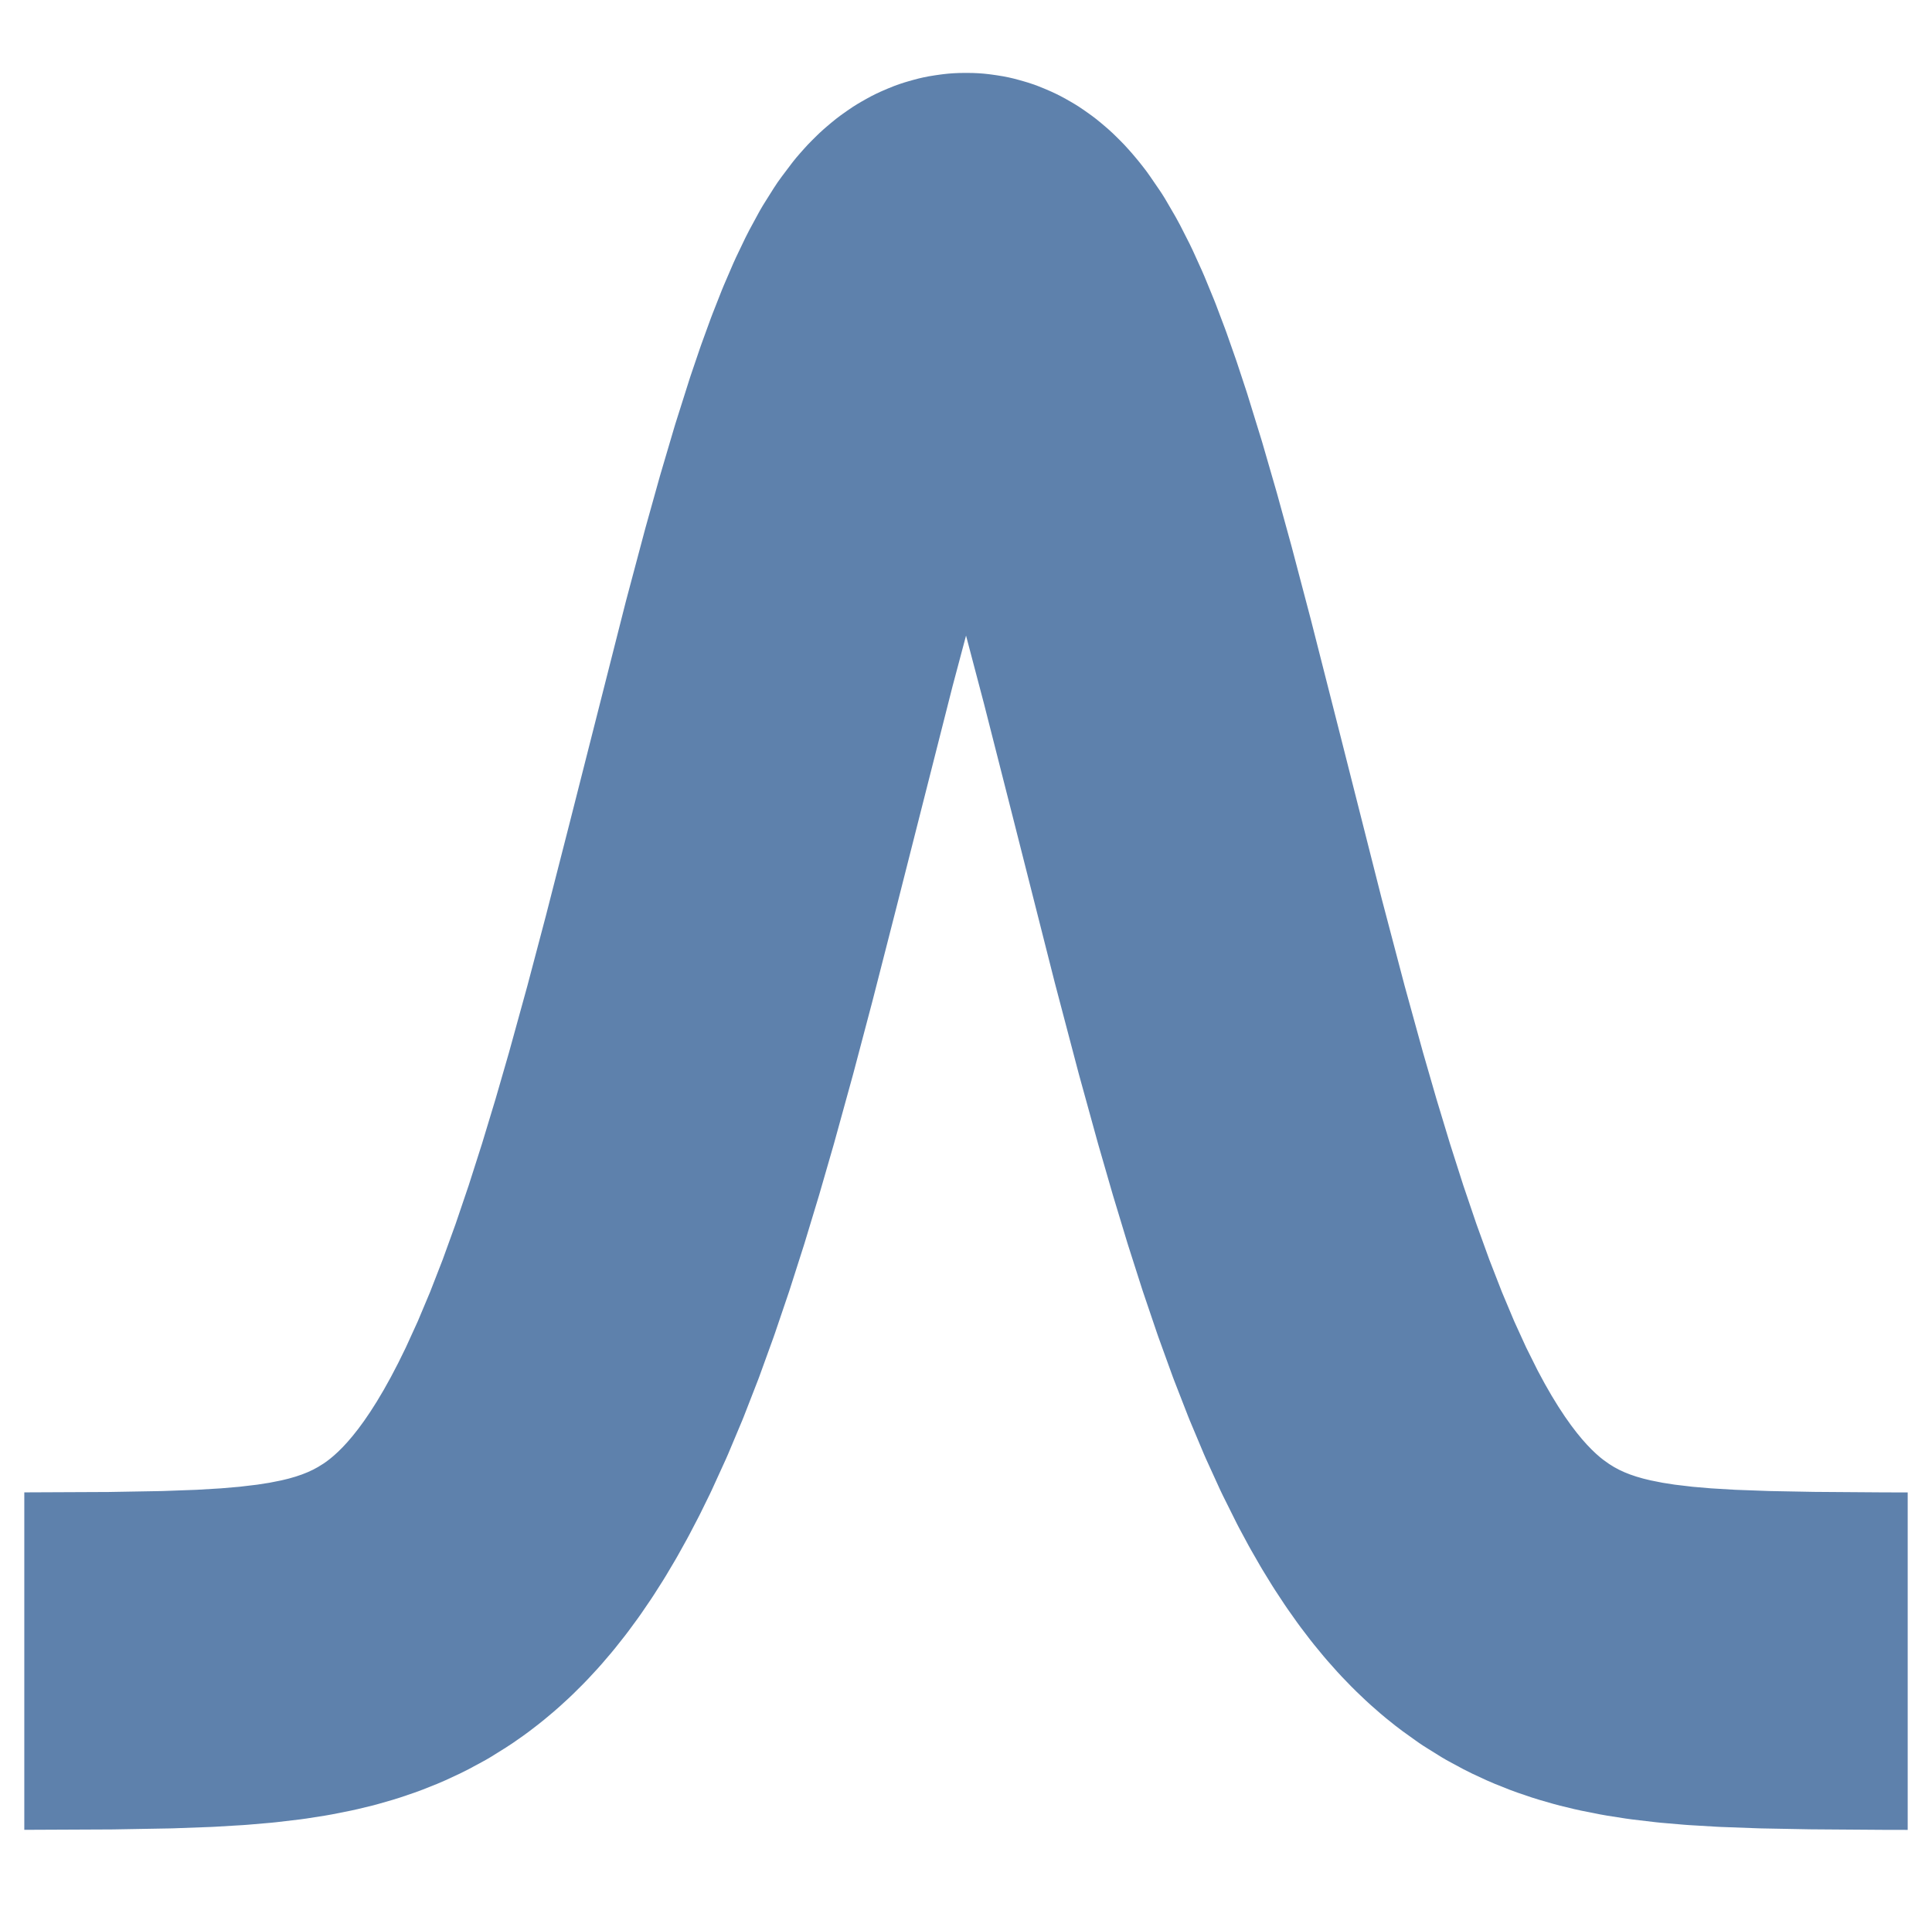
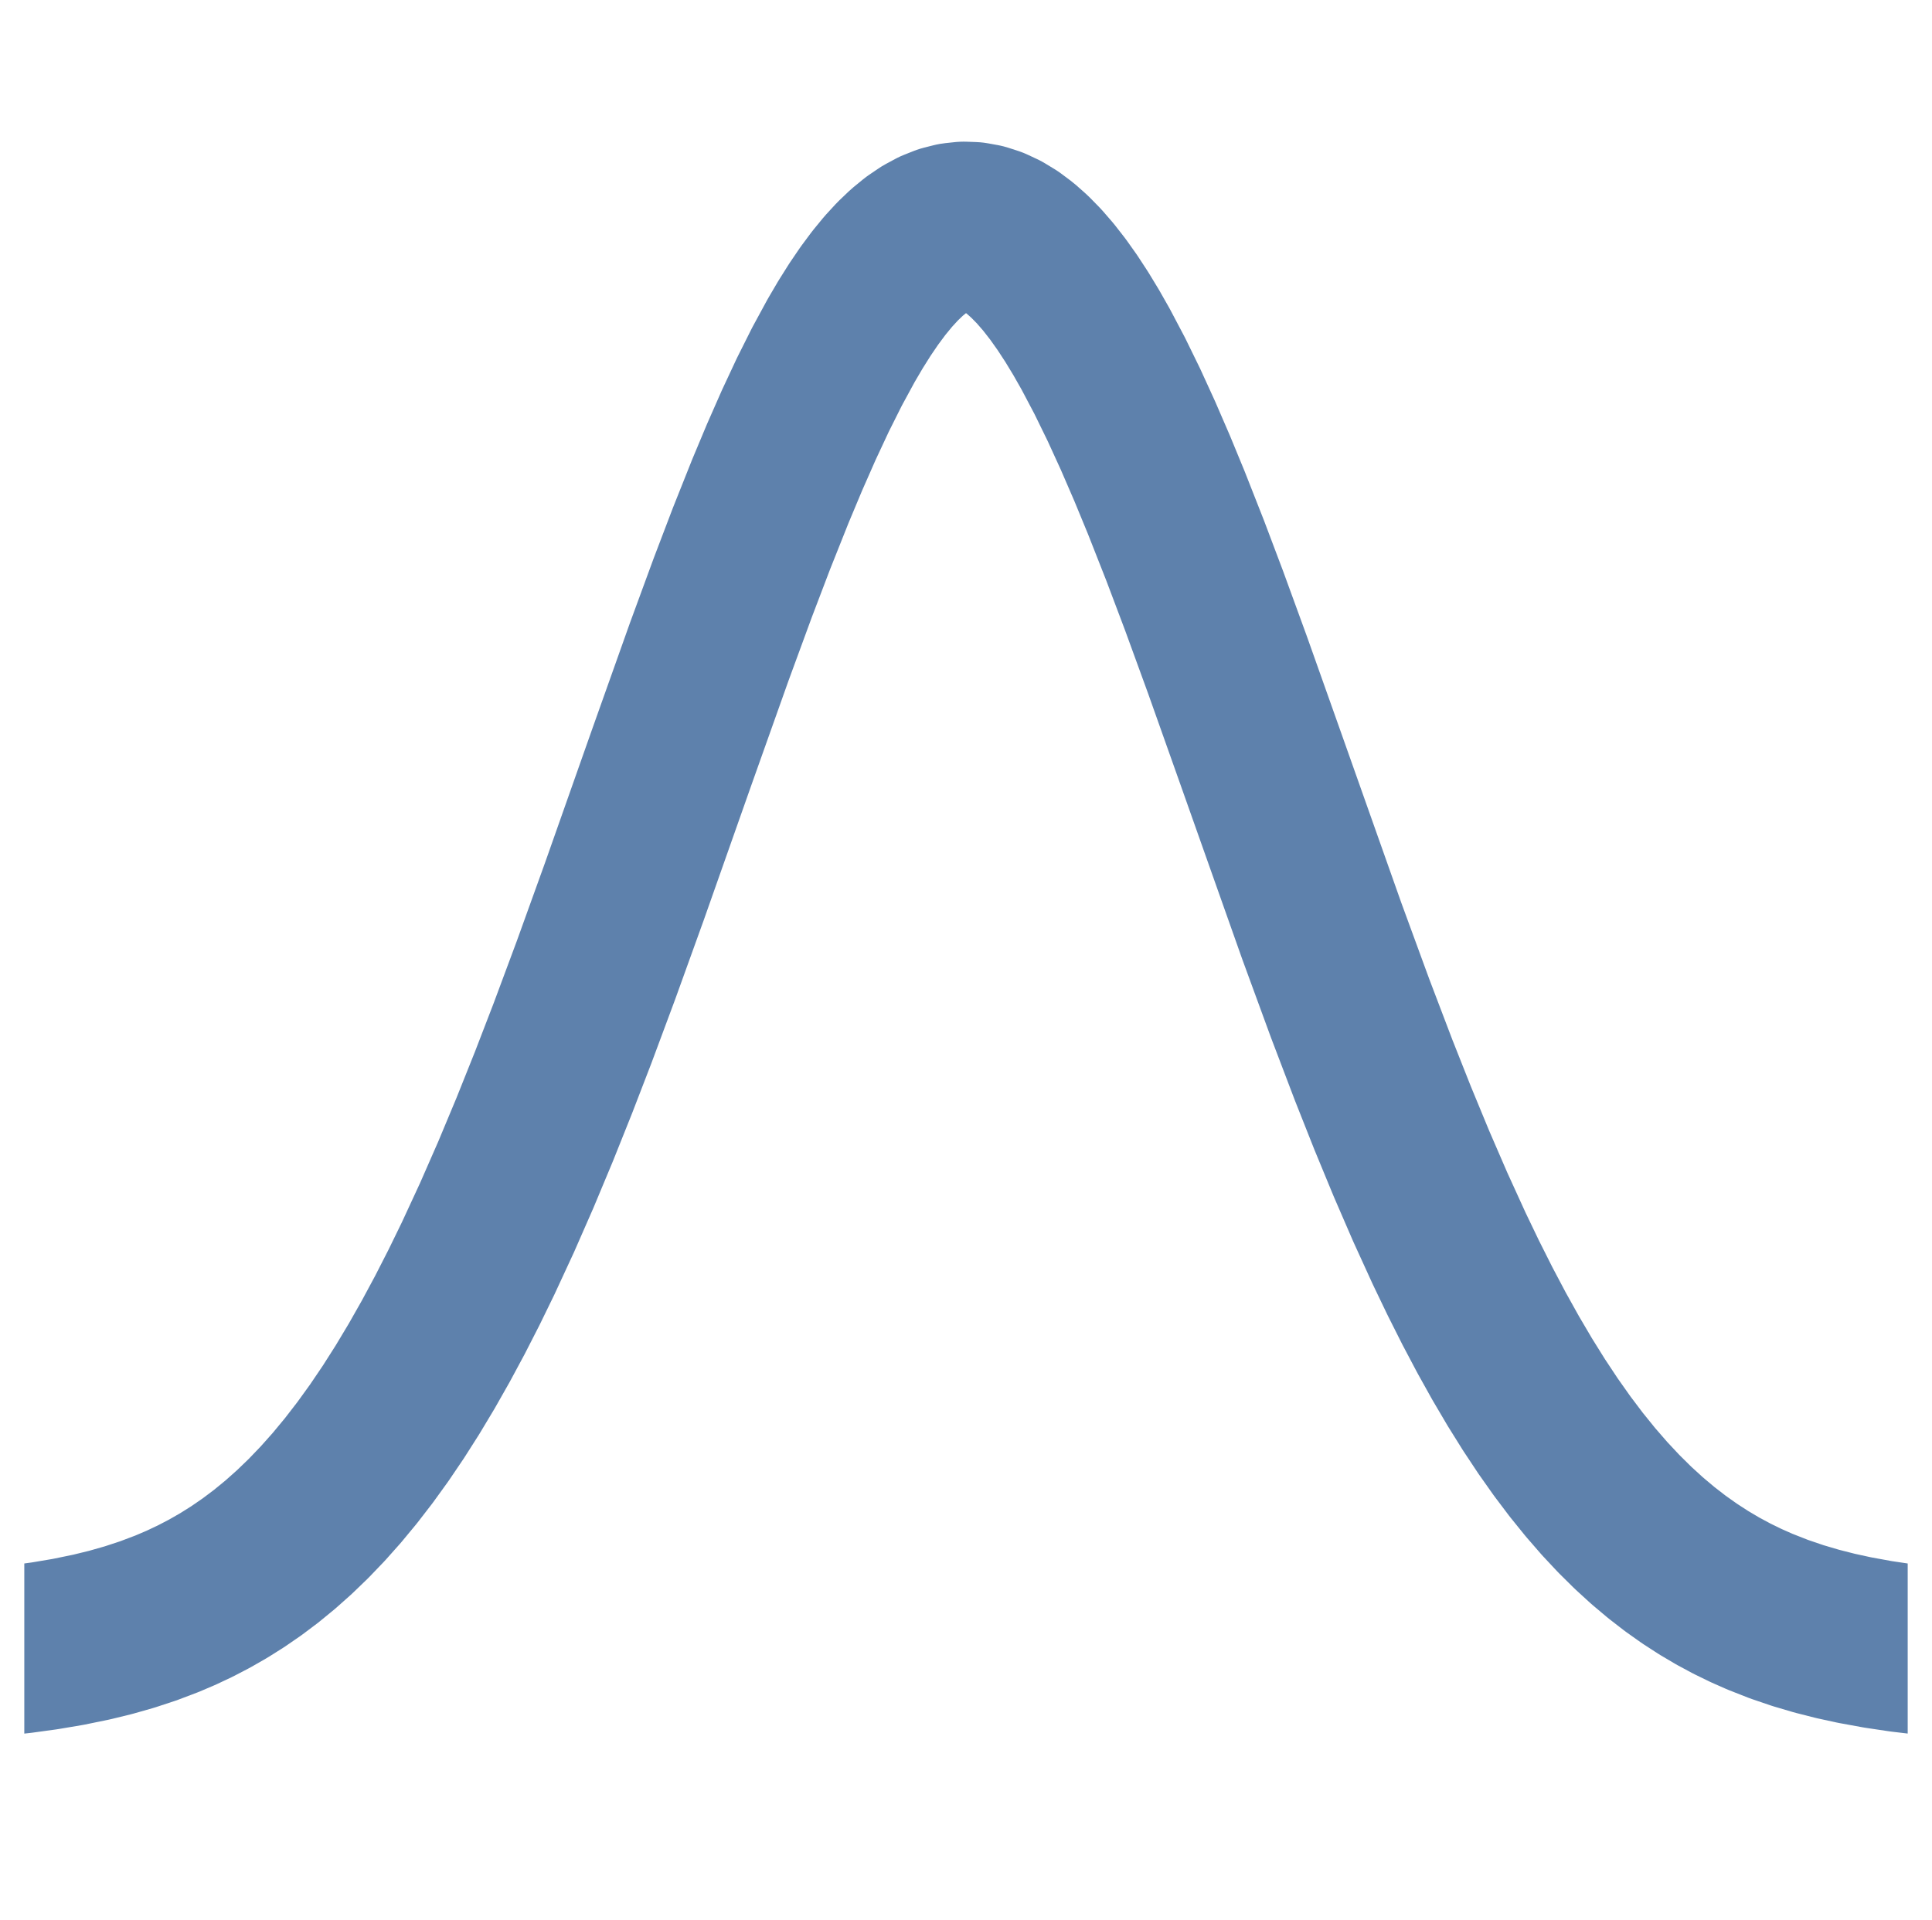
<svg xmlns="http://www.w3.org/2000/svg" height="568.8pt" version="1.1" viewBox="0 0 572.4 568.8" width="572.4pt">
  <defs>
    <style type="text/css">*{stroke-linecap:butt;stroke-linejoin:round;}</style>
  </defs>
  <g id="figure_1">
    <g id="patch_1">
      <path d="M 0 568.8  L 572.4 568.8  L 572.4 0  L 0 0  z " style="fill:none;" />
    </g>
    <g id="axes_1">
      <g id="line2d_1">
-         <path clip-path="url(#p353c77755a)" d="M -1 492.281  L 32.754 492.128  L 49.511 491.833  L 60.682 491.425  L 69.06 490.927  L 76.042 490.328  L 83.024 489.5  L 88.61 488.626  L 94.195 487.515  L 98.385 486.495  L 102.574 485.288  L 106.763 483.865  L 110.952 482.197  L 115.141 480.251  L 119.331 477.992  L 123.52 475.38  L 126.313 473.425  L 129.105 471.283  L 131.898 468.942  L 134.691 466.389  L 137.484 463.613  L 140.277 460.598  L 143.069 457.333  L 145.862 453.805  L 148.655 450.001  L 151.448 445.909  L 154.241 441.518  L 157.033 436.816  L 159.826 431.793  L 162.619 426.441  L 165.412 420.751  L 169.601 411.568  L 173.79 401.594  L 177.979 390.821  L 182.168 379.251  L 186.358 366.898  L 190.547 353.786  L 194.736 339.955  L 198.925 325.454  L 204.511 305.196  L 210.096 284.061  L 217.078 256.778  L 233.835 190.734  L 239.421 169.758  L 243.61 154.757  L 247.799 140.561  L 251.988 127.326  L 254.781 119.112  L 257.574 111.436  L 260.367 104.336  L 263.159 97.853  L 265.952 92.02  L 268.745 86.869  L 271.538 82.429  L 274.331 78.725  L 275.727 77.155  L 277.123 75.777  L 278.52 74.592  L 279.916 73.602  L 281.313 72.808  L 282.709 72.211  L 284.105 71.813  L 285.502 71.614  L 286.898 71.614  L 288.295 71.813  L 289.691 72.211  L 291.087 72.808  L 292.484 73.602  L 293.88 74.592  L 295.277 75.777  L 296.673 77.155  L 298.069 78.725  L 299.466 80.484  L 302.259 84.559  L 305.051 89.357  L 307.844 94.853  L 310.637 101.015  L 313.43 107.811  L 316.223 115.204  L 319.015 123.155  L 321.808 131.622  L 325.997 145.194  L 330.186 159.676  L 334.376 174.91  L 339.961 196.112  L 348.34 229.055  L 360.907 278.668  L 367.889 305.196  L 373.475 325.454  L 377.664 339.955  L 381.853 353.786  L 386.042 366.898  L 390.232 379.251  L 394.421 390.821  L 398.61 401.594  L 402.799 411.568  L 406.988 420.751  L 411.177 429.159  L 413.97 434.345  L 416.763 439.206  L 419.556 443.752  L 422.349 447.992  L 425.141 451.938  L 427.934 455.603  L 430.727 458.998  L 433.52 462.136  L 436.313 465.03  L 439.105 467.693  L 441.898 470.138  L 444.691 472.378  L 448.88 475.38  L 453.069 477.992  L 457.259 480.251  L 461.448 482.197  L 465.637 483.865  L 469.826 485.288  L 474.015 486.495  L 478.205 487.515  L 483.79 488.626  L 489.376 489.5  L 496.358 490.328  L 503.34 490.927  L 511.718 491.425  L 522.889 491.833  L 536.853 492.095  L 557.799 492.246  L 573.4 492.281  L 573.4 492.281  " style="fill:none;stroke:#5e81ac;stroke-linecap:square;stroke-width:100;" />
+         <path clip-path="url(#pf7902af352)" d="M -1 489.479  L 6.223 488.682  L 13.205 487.725  L 20.186 486.548  L 27.168 485.111  L 32.754 483.744  L 38.34 482.156  L 43.925 480.319  L 49.511 478.202  L 53.7 476.412  L 57.889 474.433  L 62.078 472.25  L 66.268 469.849  L 70.457 467.213  L 74.646 464.328  L 78.835 461.178  L 83.024 457.747  L 87.214 454.019  L 91.403 449.979  L 95.592 445.613  L 99.781 440.907  L 103.97 435.846  L 108.159 430.42  L 112.349 424.616  L 116.538 418.426  L 120.727 411.842  L 124.916 404.857  L 129.105 397.469  L 133.295 389.676  L 137.484 381.48  L 141.673 372.884  L 147.259 360.814  L 152.844 348.072  L 158.43 334.695  L 164.015 320.729  L 169.601 306.234  L 176.583 287.476  L 184.961 264.245  L 198.925 224.653  L 210.096 193.235  L 217.078 174.214  L 222.664 159.553  L 228.25 145.534  L 232.439 135.524  L 236.628 126.007  L 240.817 117.038  L 245.006 108.669  L 249.195 100.95  L 251.988 96.188  L 254.781 91.748  L 257.574 87.642  L 260.367 83.882  L 263.159 80.478  L 265.952 77.439  L 268.745 74.774  L 271.538 72.491  L 274.331 70.595  L 277.123 69.092  L 279.916 67.986  L 282.709 67.281  L 285.502 66.979  L 288.295 67.08  L 291.087 67.584  L 293.88 68.489  L 296.673 69.794  L 299.466 71.494  L 302.259 73.584  L 305.051 76.06  L 307.844 78.912  L 310.637 82.135  L 313.43 85.719  L 316.223 89.653  L 319.015 93.927  L 321.808 98.53  L 324.601 103.448  L 328.79 111.389  L 332.979 119.964  L 337.168 129.121  L 341.358 138.808  L 345.547 148.971  L 351.132 163.163  L 356.718 177.963  L 363.7 197.11  L 373.475 224.653  L 391.628 275.941  L 400.006 298.808  L 406.988 317.153  L 412.574 331.257  L 418.159 344.786  L 423.745 357.69  L 429.331 369.931  L 433.52 378.659  L 437.709 386.989  L 441.898 394.917  L 446.087 402.44  L 450.277 409.558  L 454.466 416.275  L 458.655 422.596  L 462.844 428.527  L 467.033 434.079  L 471.223 439.26  L 475.412 444.083  L 479.601 448.561  L 483.79 452.708  L 487.979 456.538  L 492.168 460.066  L 496.358 463.309  L 500.547 466.28  L 504.736 468.997  L 508.925 471.475  L 513.114 473.729  L 517.304 475.774  L 521.493 477.625  L 527.078 479.817  L 532.664 481.721  L 538.25 483.369  L 543.835 484.789  L 549.421 486.007  L 556.403 487.282  L 563.385 488.323  L 571.763 489.314  L 573.4 489.479  L 573.4 489.479  " style="fill:none;stroke:#5e81ac;stroke-linecap:square;stroke-width:50;" />
      </g>
    </g>
  </g>
  <defs>
-     <clipPath id="p353c77755a">
+     <clipPath id="pf7902af352">
      <rect height="554.4" width="558" x="7.2" y="7.2" />
    </clipPath>
  </defs>
</svg>
